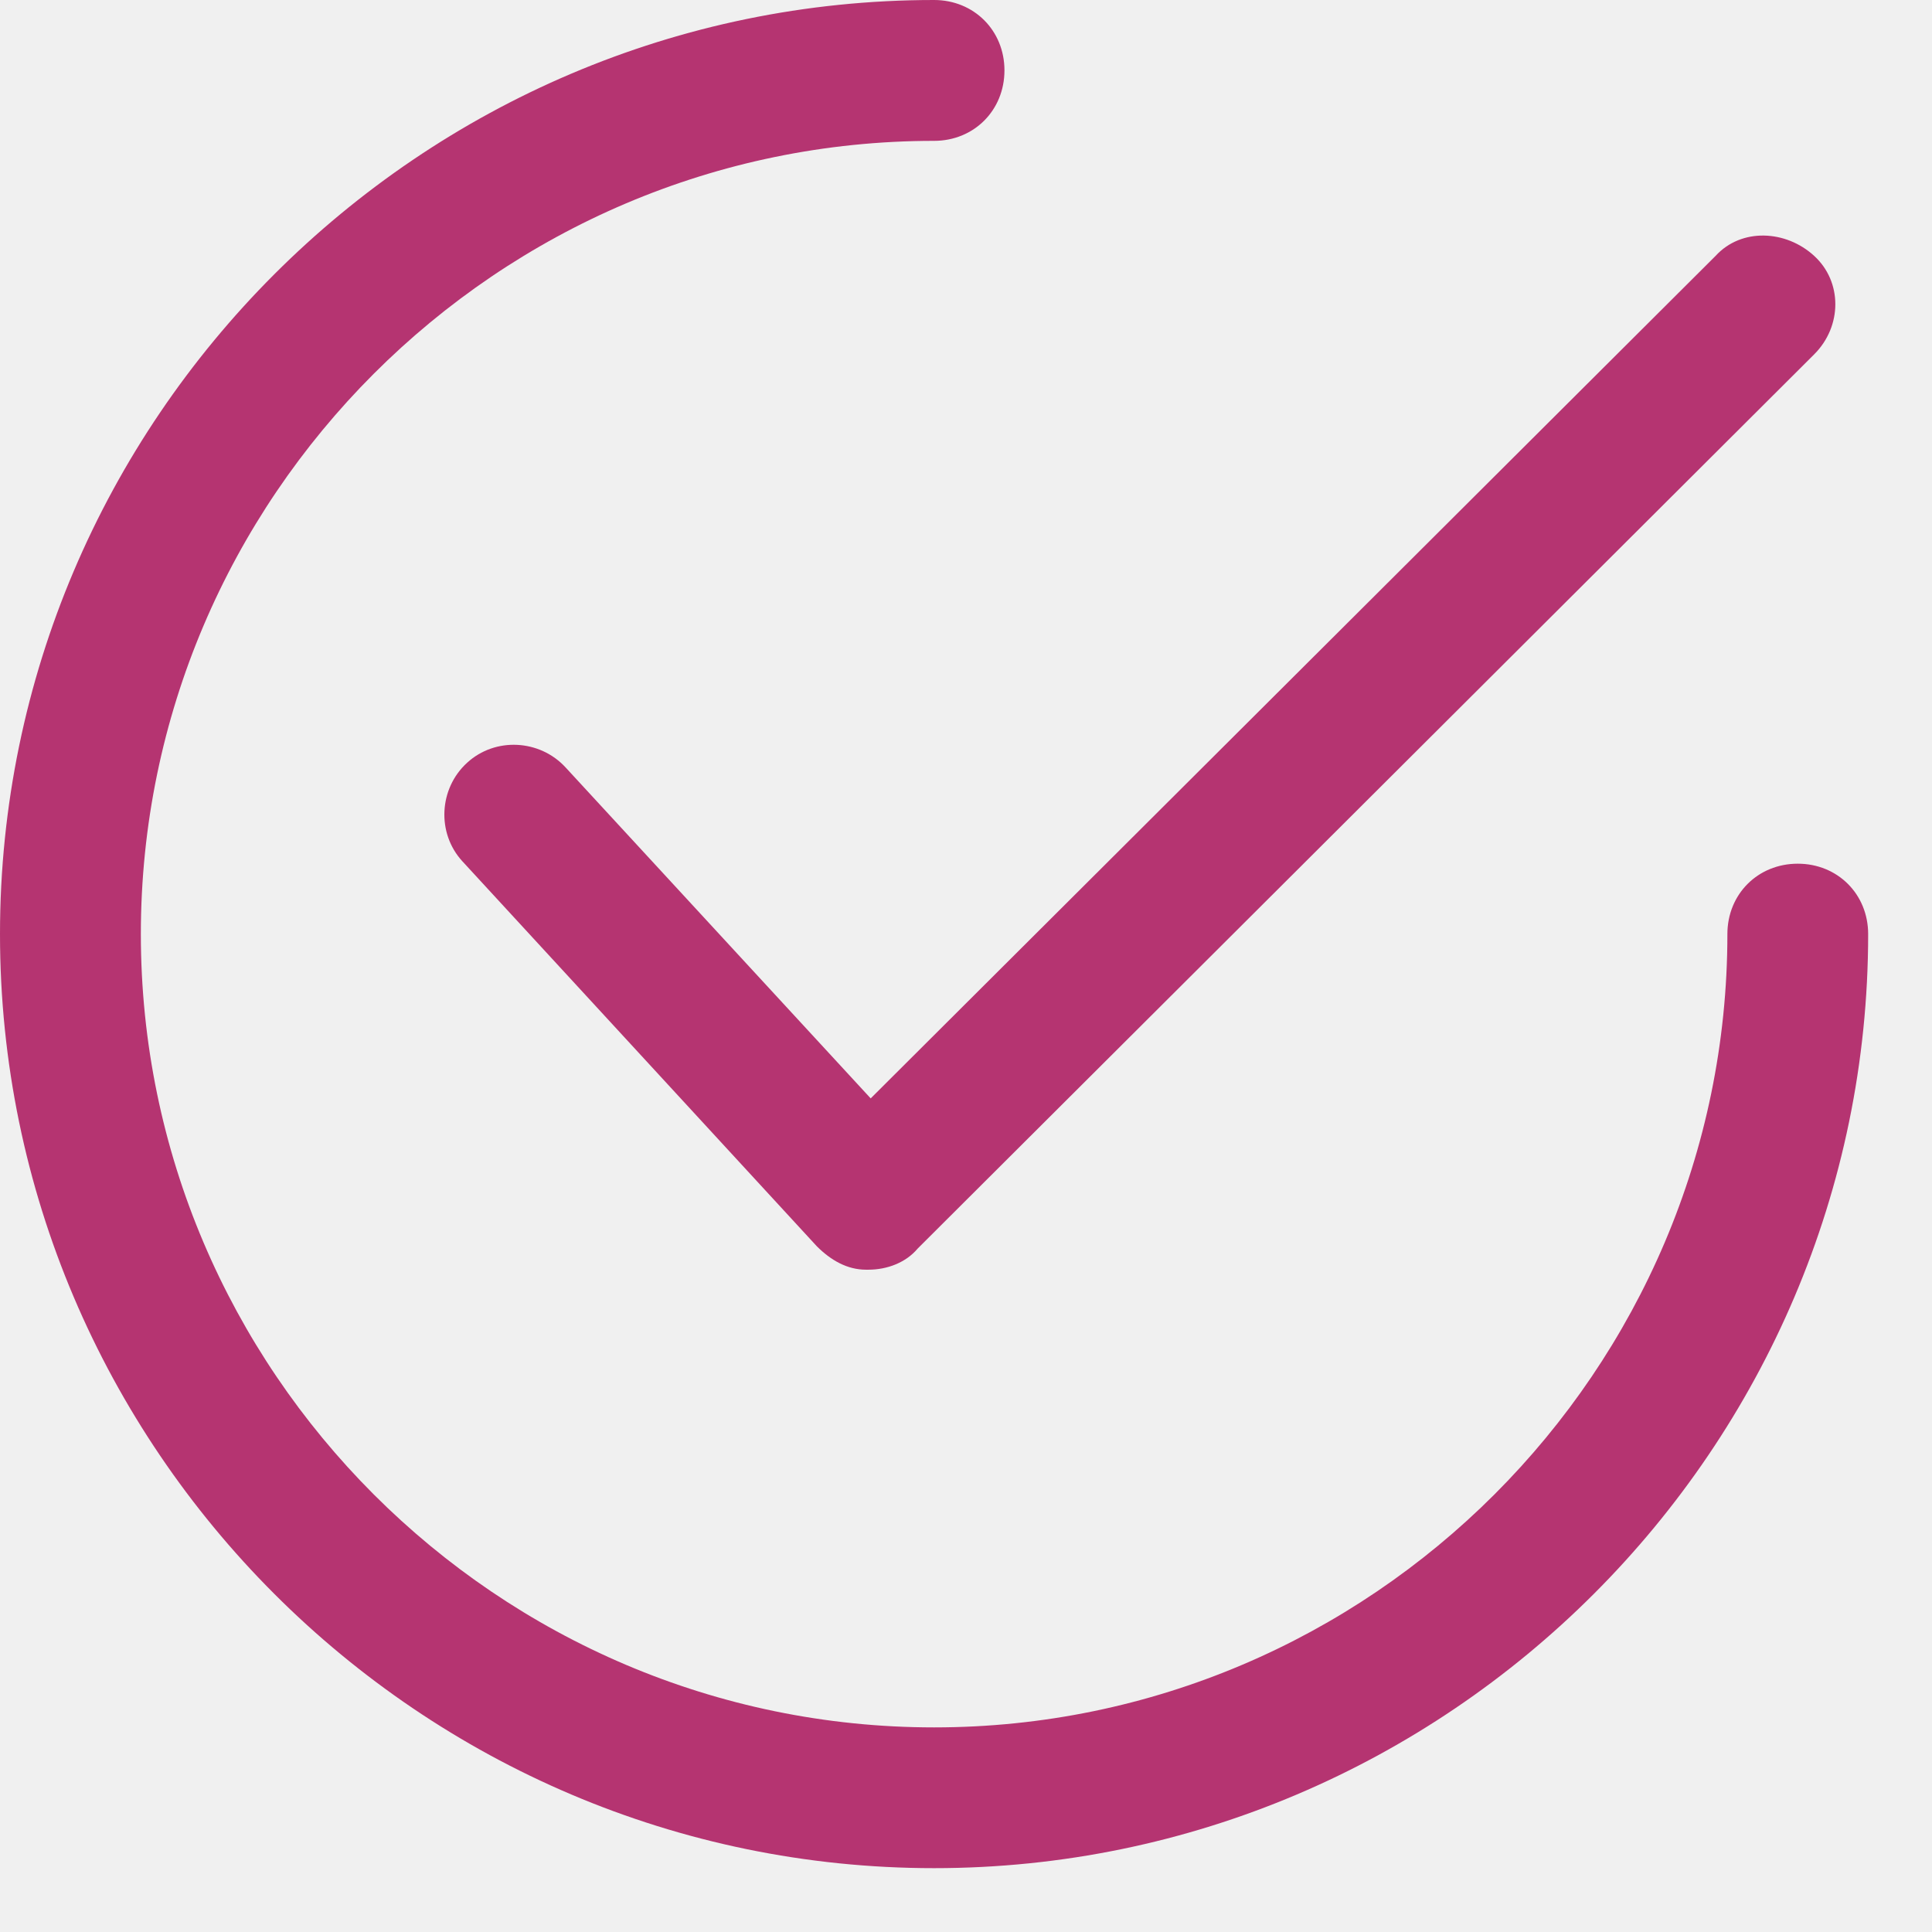
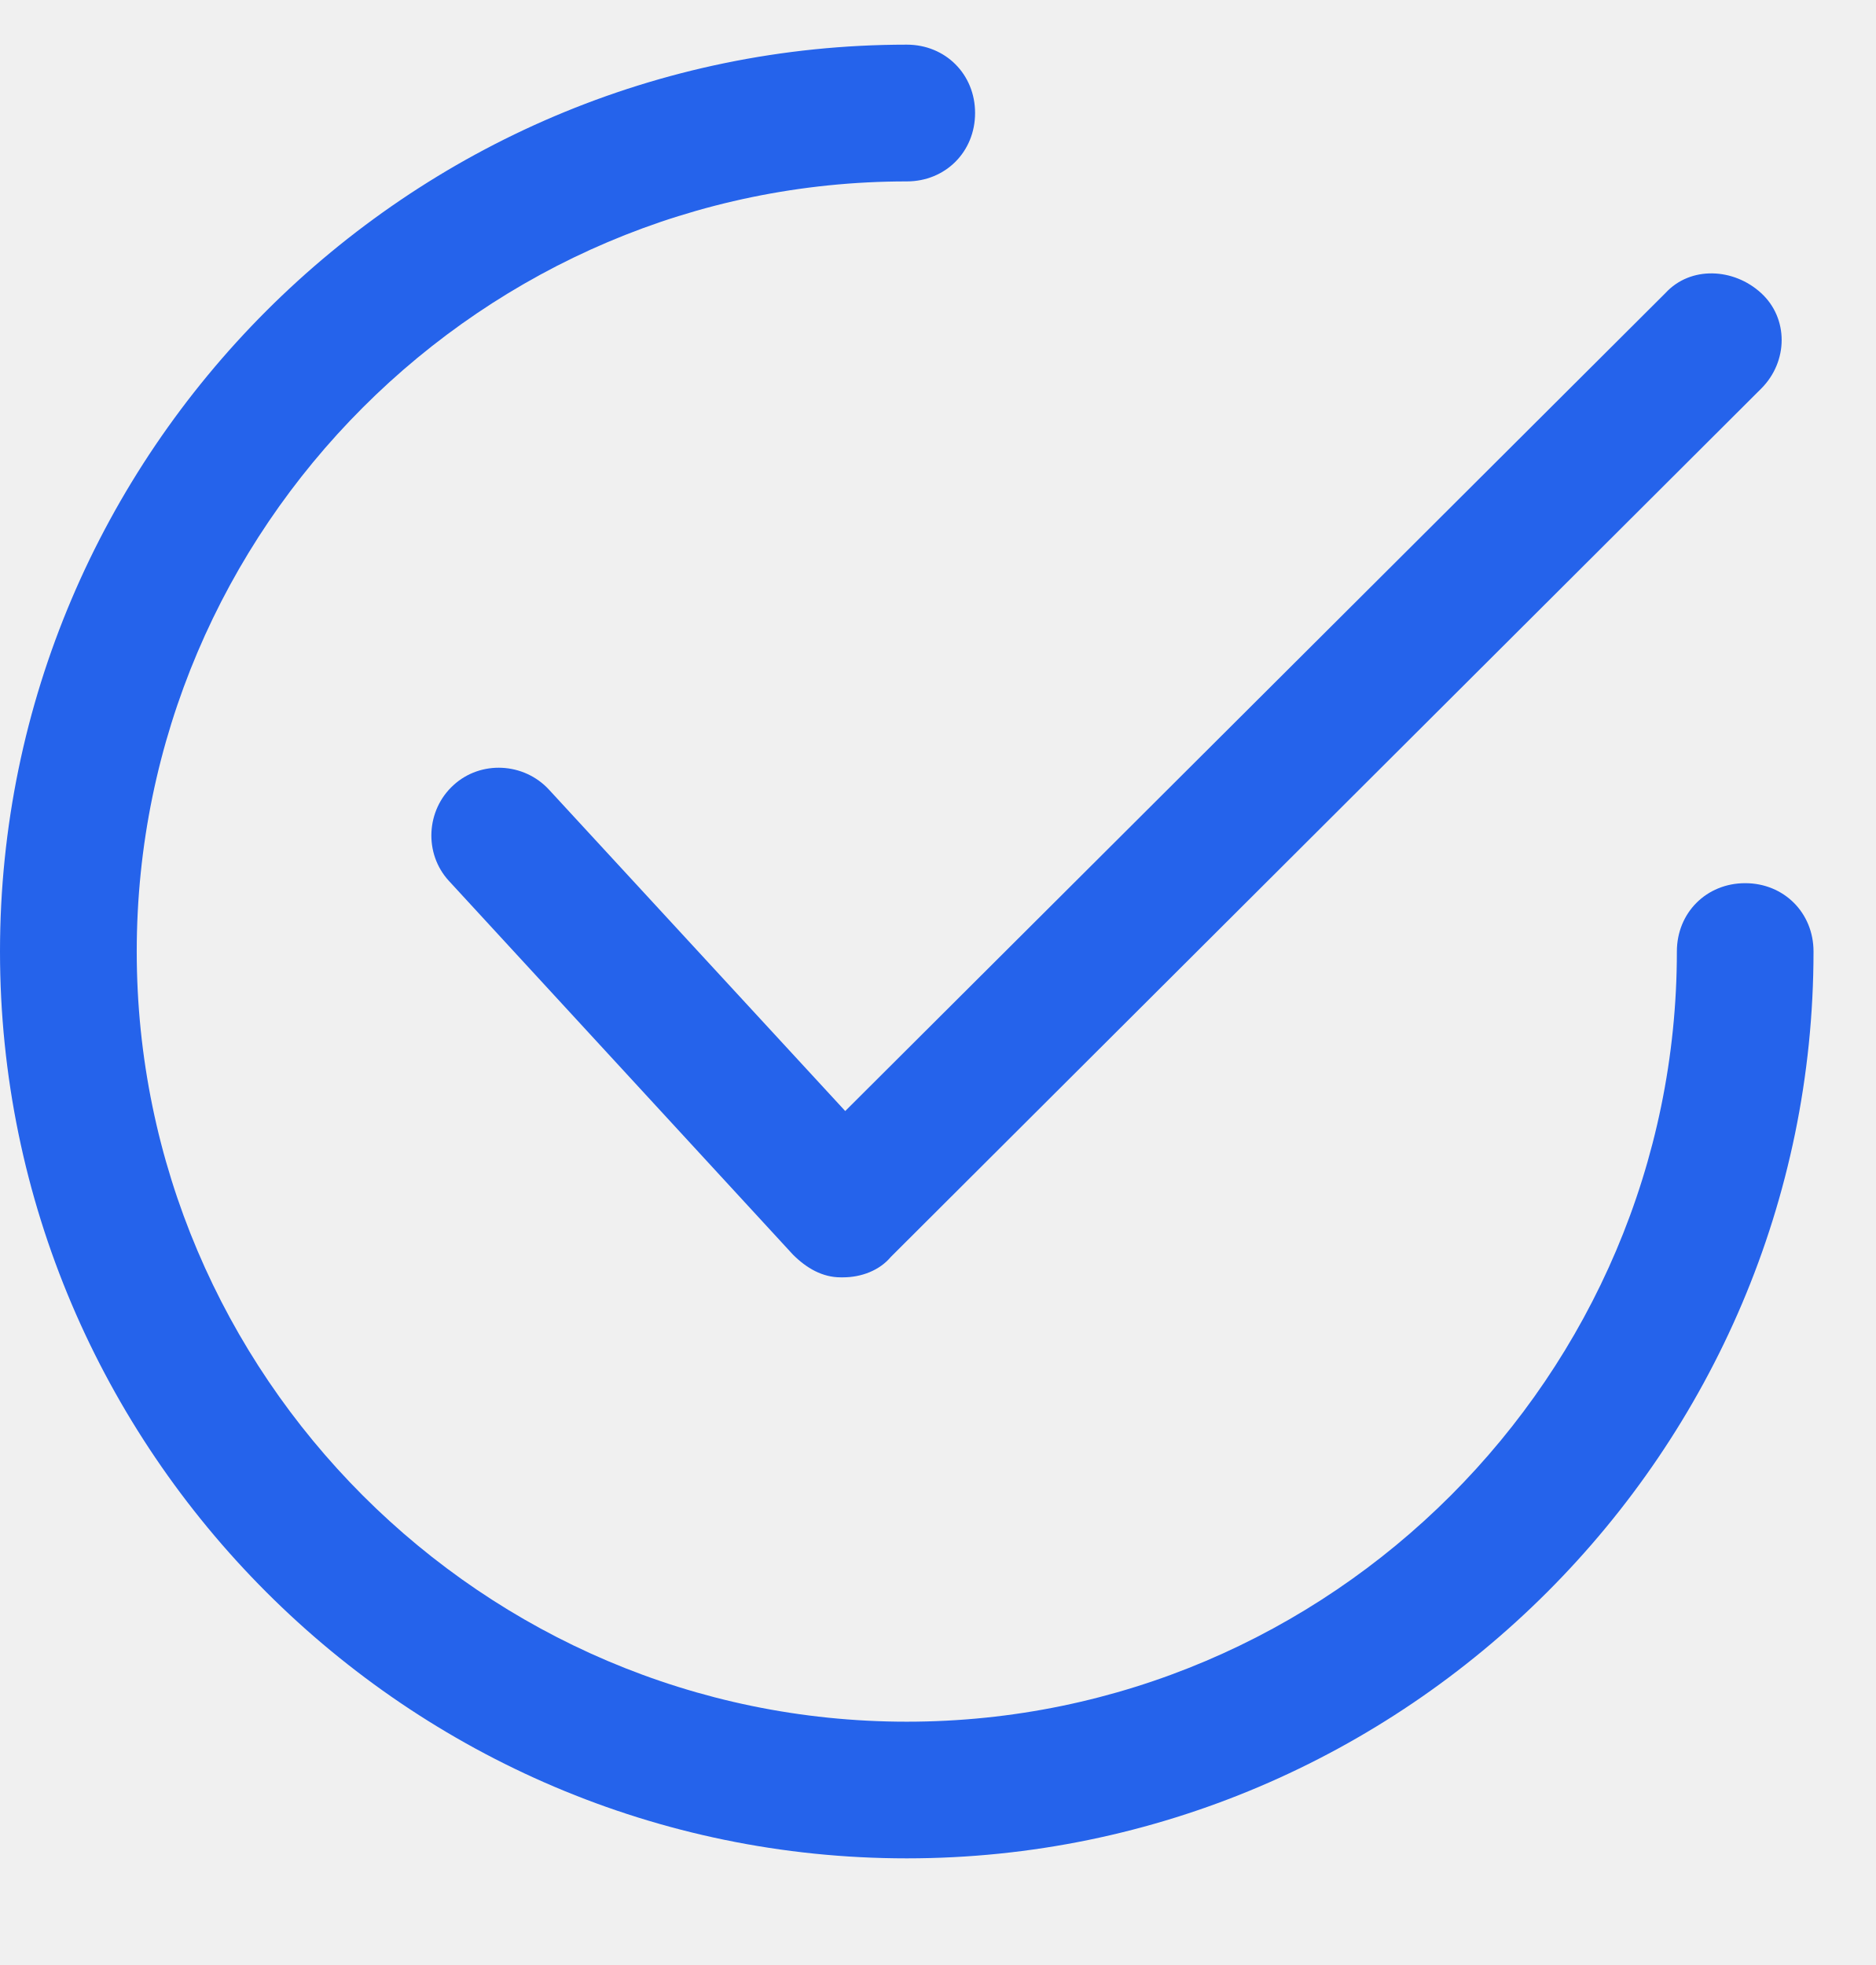
- <svg xmlns="http://www.w3.org/2000/svg" width="21" height="21" viewBox="0 0 21 21" fill="none">
-   <path d="M6.148 8.342C5.867 8.036 5.383 8.01 5.077 8.291C4.77 8.571 4.745 9.056 5.026 9.362L8.878 13.546C9.031 13.699 9.209 13.801 9.413 13.801C9.413 13.801 9.413 13.801 9.439 13.801C9.643 13.801 9.847 13.724 9.975 13.571L19.719 3.852C20.026 3.546 20.026 3.061 19.719 2.781C19.413 2.5 18.929 2.474 18.648 2.781L9.464 11.939L6.148 8.342Z" fill="#B53471" />
-   <path d="M19.541 9.388C19.107 9.388 18.776 9.719 18.776 10.153C18.776 14.898 14.898 18.776 10.153 18.776C5.408 18.776 1.531 14.898 1.531 10.153C1.531 5.408 5.408 1.531 10.153 1.531C10.587 1.531 10.918 1.199 10.918 0.765C10.918 0.332 10.587 0 10.153 0C4.566 0 0 4.566 0 10.153C0 15.74 4.566 20.306 10.153 20.306C15.74 20.306 20.306 15.74 20.306 10.153C20.306 9.719 19.974 9.388 19.541 9.388Z" fill="#B53471" />
+ <svg xmlns="http://www.w3.org/2000/svg" width="21" height="22" viewBox="0 0 21 22" fill="none">
+   <g clip-path="url(#clip0_8_246)">
+     <path d="M6.148 8.842C5.867 8.536 5.383 8.51 5.077 8.791C4.77 9.071 4.745 9.556 5.026 9.862L8.878 14.046C9.031 14.199 9.209 14.301 9.413 14.301C9.413 14.301 9.413 14.301 9.439 14.301C9.643 14.301 9.847 14.225 9.975 14.072L19.719 4.352C20.026 4.046 20.026 3.561 19.719 3.281C19.413 3 18.929 2.975 18.648 3.281L9.464 12.439L6.148 8.842Z" fill="#2563EB" />
+     <path d="M19.541 9.888C19.107 9.888 18.776 10.219 18.776 10.653C18.776 15.398 14.898 19.276 10.153 19.276C5.408 19.276 1.531 15.398 1.531 10.653C1.531 5.908 5.408 2.031 10.153 2.031C10.587 2.031 10.918 1.699 10.918 1.265C10.918 0.832 10.587 0.5 10.153 0.5C4.566 0.5 0 5.066 0 10.653C0 16.24 4.566 20.806 10.153 20.806C15.74 20.806 20.306 16.24 20.306 10.653C20.306 10.219 19.974 9.888 19.541 9.888Z" fill="#2563EB" />
+   </g>
+   <defs>
+     <clipPath id="clip0_8_246">
+       <rect width="21" height="21" fill="white" transform="translate(0 0.5)" />
+     </clipPath>
+   </defs>
</svg>
